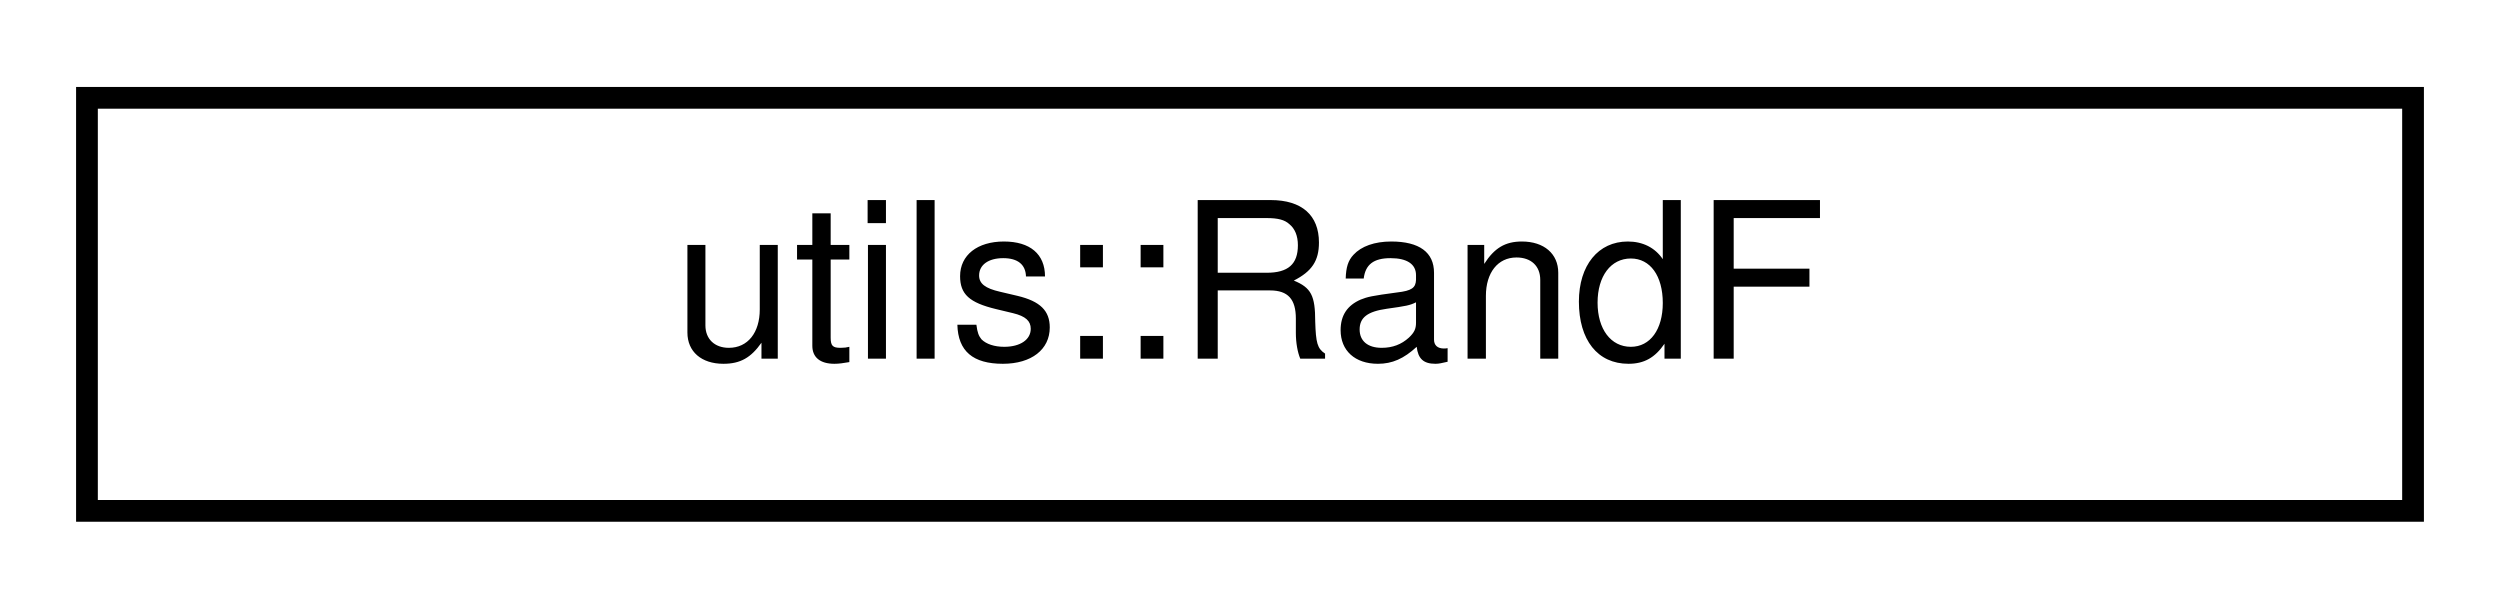
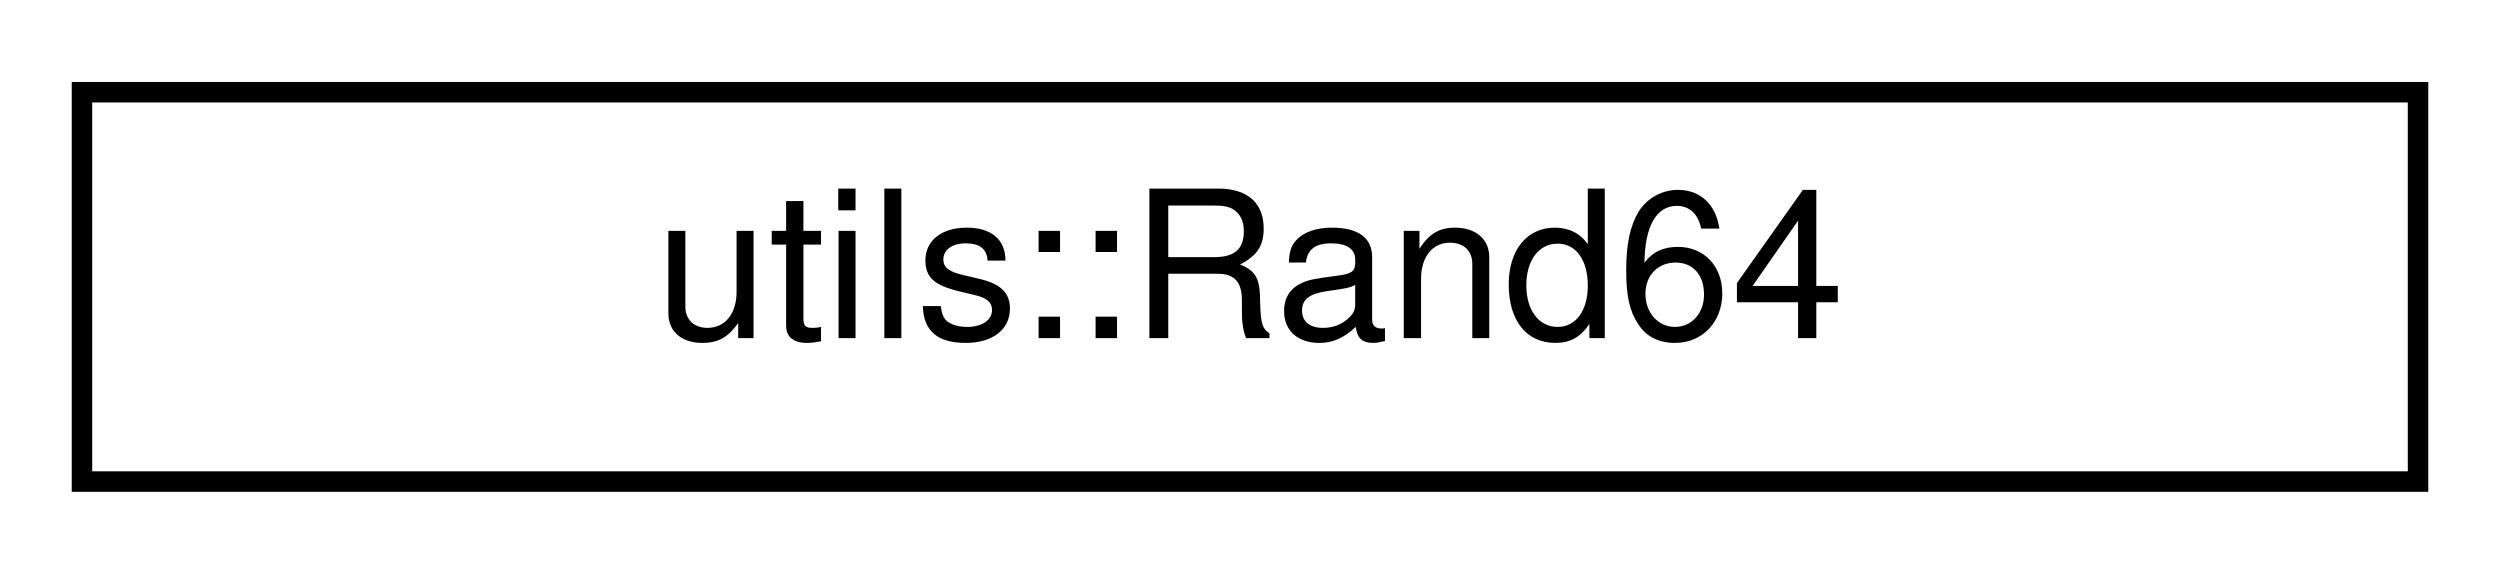
- <svg xmlns="http://www.w3.org/2000/svg" xmlns:xlink="http://www.w3.org/1999/xlink" width="115pt" height="28pt" viewBox="0.00 0.00 115.00 28.00">
+ <svg xmlns="http://www.w3.org/2000/svg" xmlns:xlink="http://www.w3.org/1999/xlink" width="122pt" height="28pt" viewBox="0.00 0.00 122.00 28.00">
  <g id="graph0" class="graph" transform="scale(1 1) rotate(0) translate(4 24)">
    <g id="node1" class="node">
      <g id="a_node1">
-         <a xlink:href="structutils_1_1_rand_f.html" target="_top" xlink:title=" ">
-           <polygon fill="none" stroke="#000000" points="0,-.5 0,-19.5 107,-19.5 107,-.5 0,-.5" />
-           <text text-anchor="middle" x="53.5" y="-7.5" font-family="Helvetica,sans-Serif" font-size="10.00" fill="#000000">utils::RandF</text>
+         <a xlink:href="structutils_1_1_rand64.html" target="_top" xlink:title=" ">
+           <polygon fill="none" stroke="#000000" points="0,-.5 0,-19.5 114,-19.5 114,-.5 0,-.5" />
+           <text text-anchor="middle" x="57" y="-7.5" font-family="Helvetica,sans-Serif" font-size="10.00" fill="#000000">utils::Rand64</text>
        </a>
      </g>
    </g>
  </g>
</svg>
